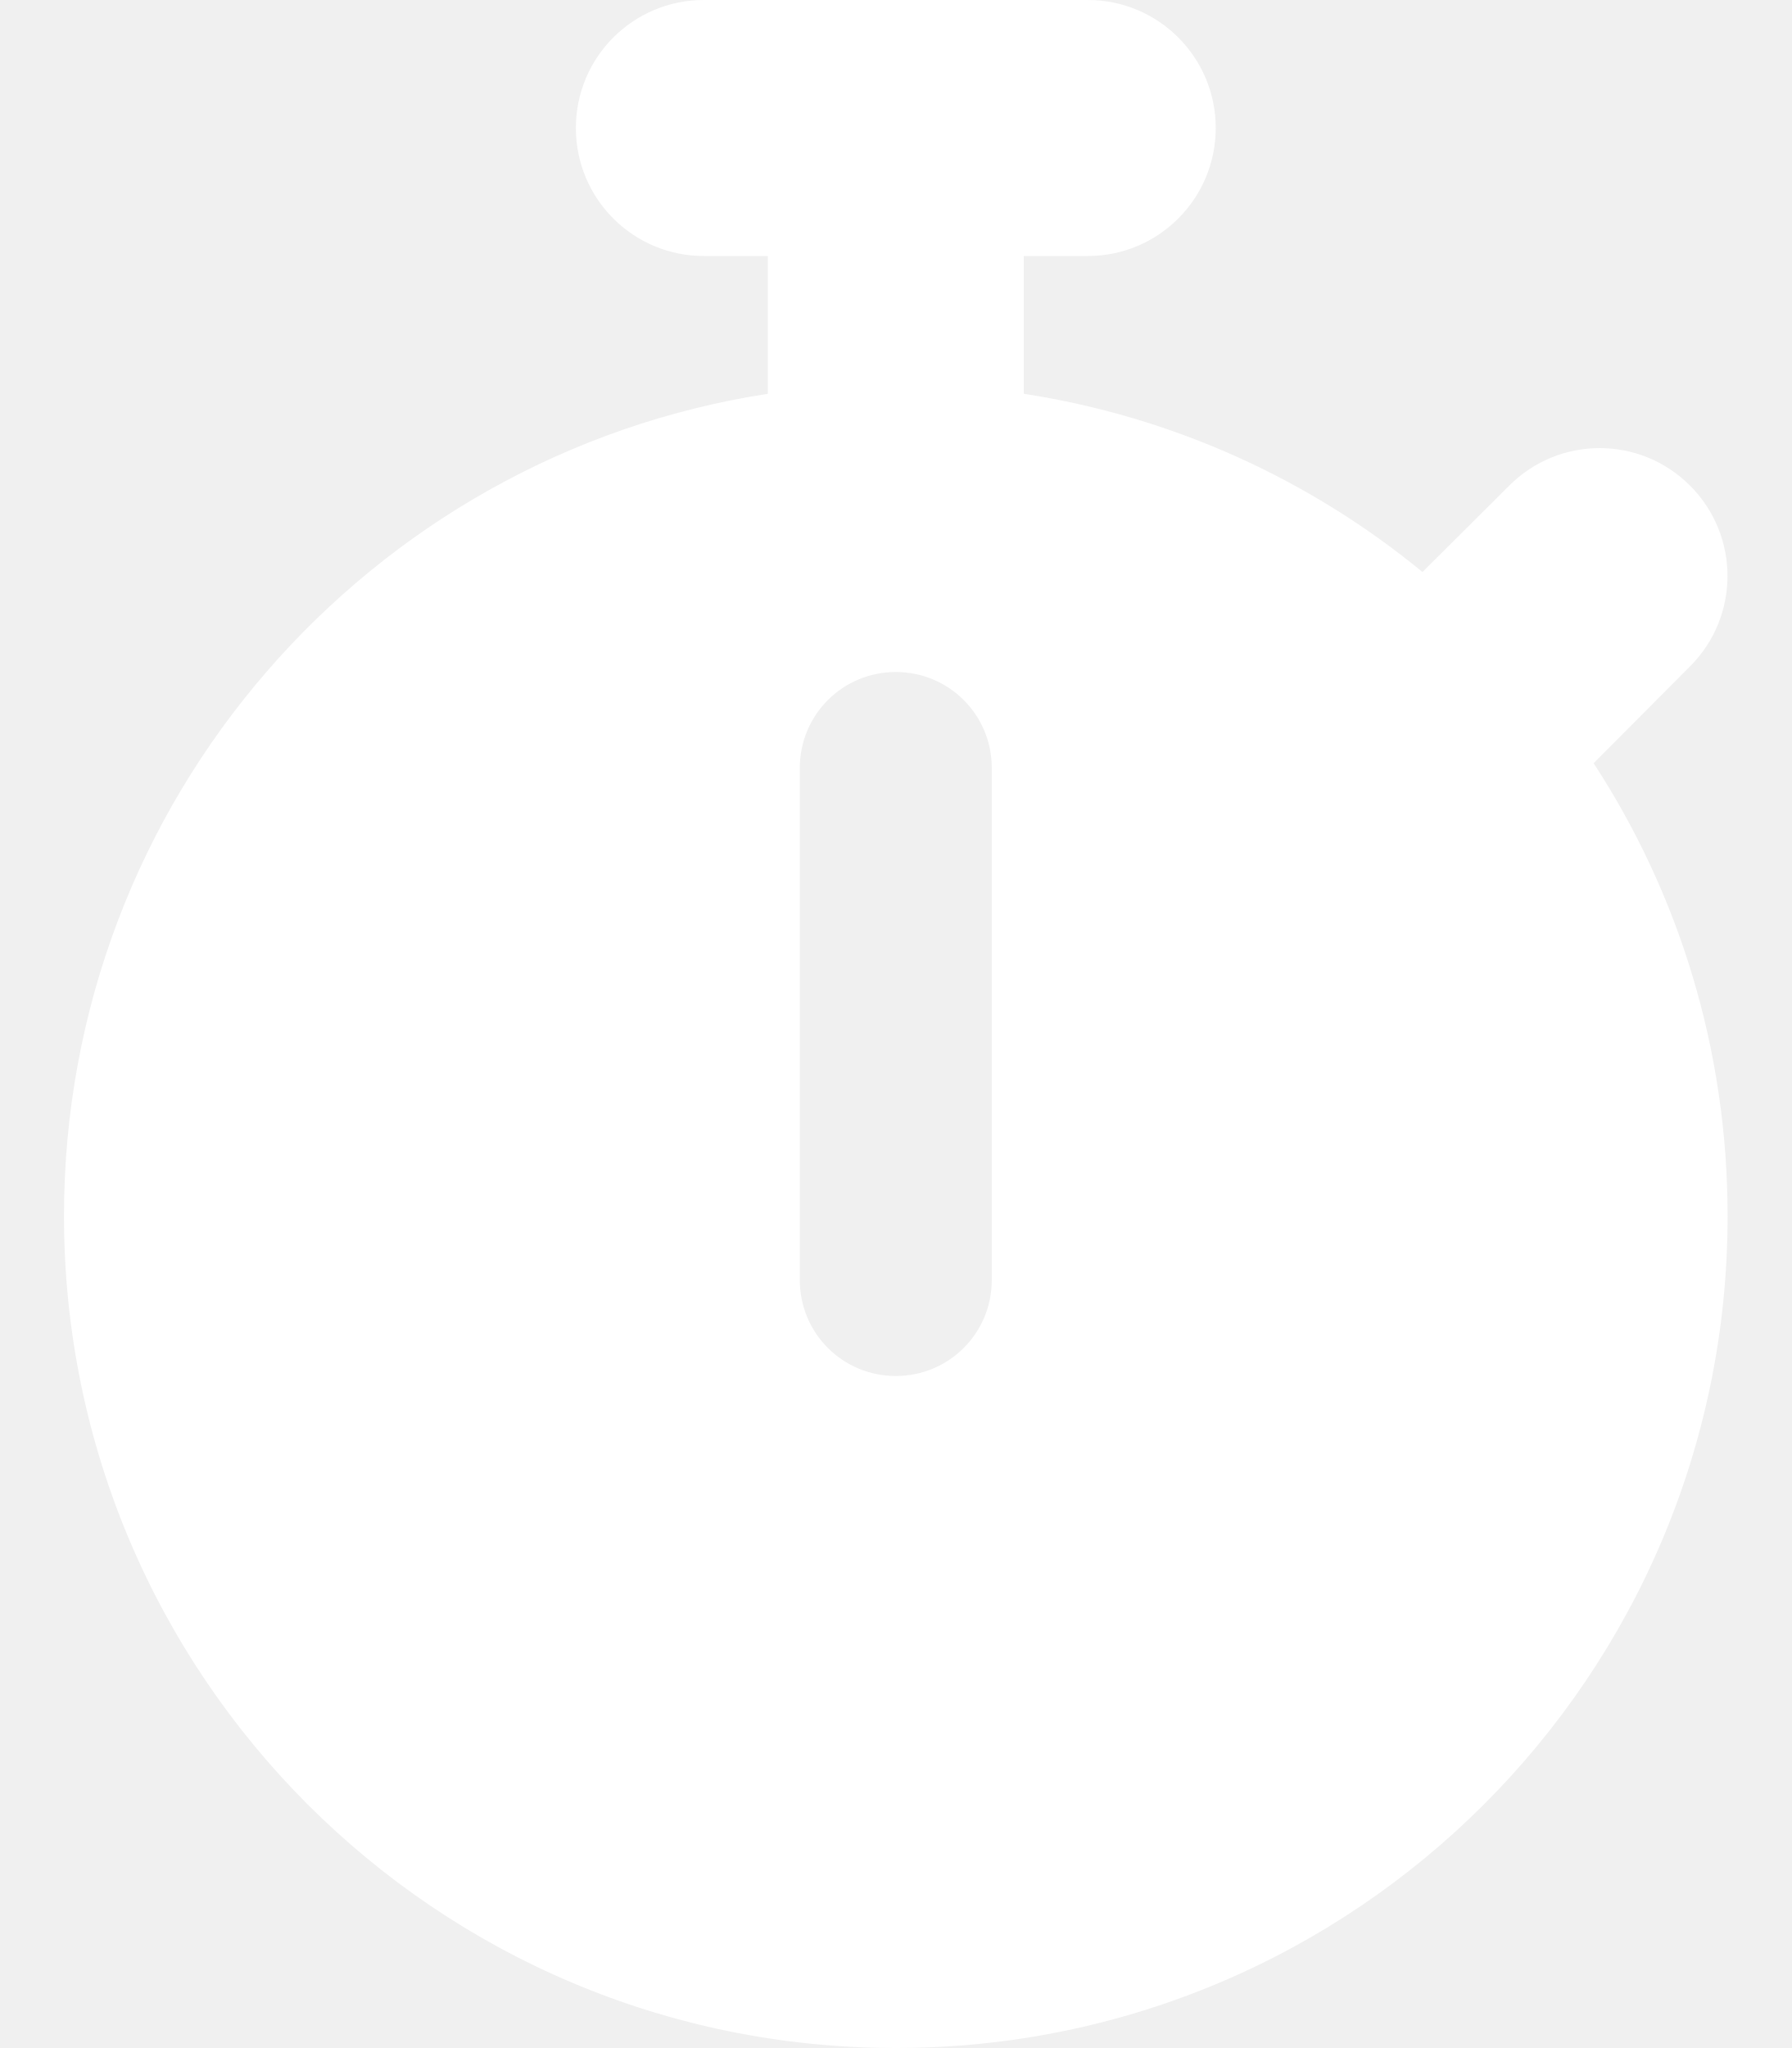
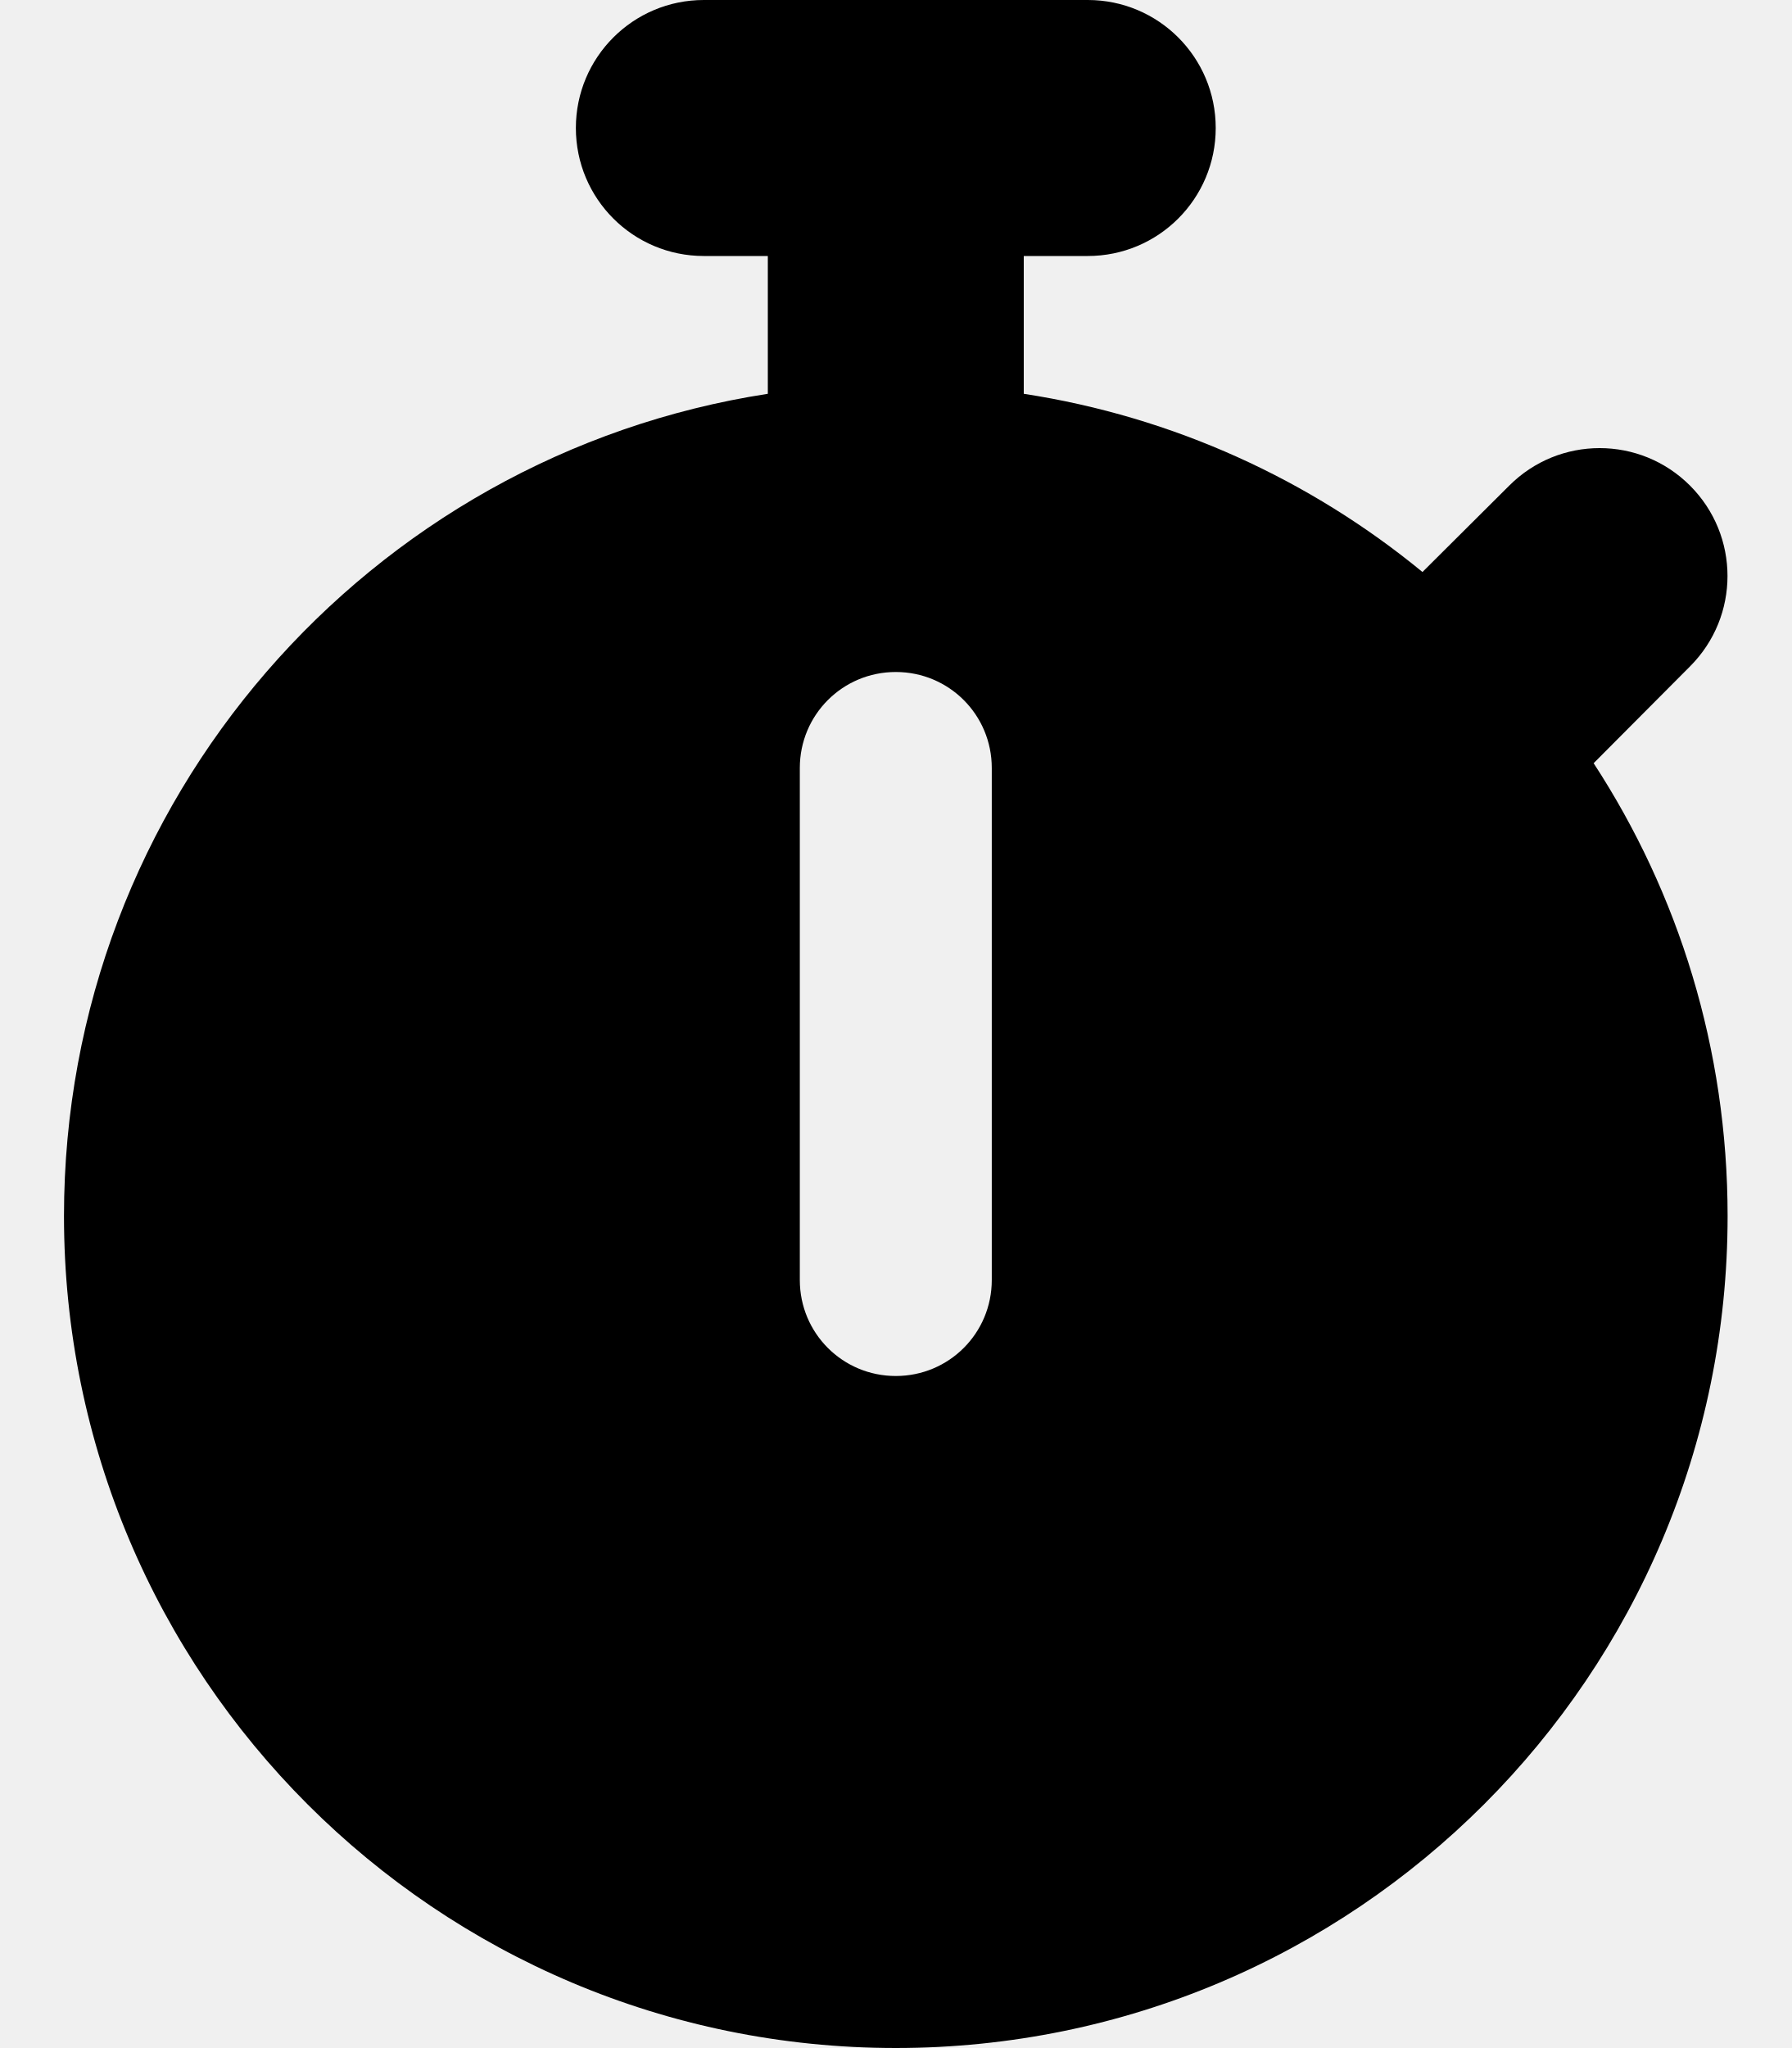
<svg xmlns="http://www.w3.org/2000/svg" viewBox="0 0 448 512">
-   <path fill="white" d="M272 0C289.7 0 304 14.33 304 32C304 49.67 289.7 64 272 64H256V98.45C293.5 104.2 327.7 120 355.7 143L377.4 121.4C389.9 108.9 410.1 108.9 422.6 121.4C435.1 133.9 435.1 154.1 422.6 166.6L398.5 190.8C419.7 223.3 432 262.2 432 304C432 418.9 338.9 512 224 512C109.1 512 16 418.9 16 304C16 200 92.32 113.8 192 98.45V64H176C158.3 64 144 49.67 144 32C144 14.33 158.3 0 176 0L272 0zM248 192C248 178.7 237.3 168 224 168C210.7 168 200 178.7 200 192V320C200 333.3 210.7 344 224 344C237.3 344 248 333.3 248 320V192z" />
+   <path fill="black" d="M272 0C289.7 0 304 14.33 304 32C304 49.67 289.7 64 272 64H256V98.45C293.5 104.2 327.7 120 355.7 143L377.4 121.4C389.9 108.9 410.1 108.9 422.6 121.4C435.1 133.9 435.1 154.1 422.6 166.6L398.5 190.8C419.7 223.3 432 262.2 432 304C432 418.9 338.9 512 224 512C109.1 512 16 418.9 16 304C16 200 92.32 113.8 192 98.45V64H176C158.3 64 144 49.67 144 32C144 14.33 158.3 0 176 0L272 0zM248 192C248 178.7 237.3 168 224 168C210.7 168 200 178.7 200 192V320C200 333.3 210.7 344 224 344C237.3 344 248 333.3 248 320V192z" />
</svg>
